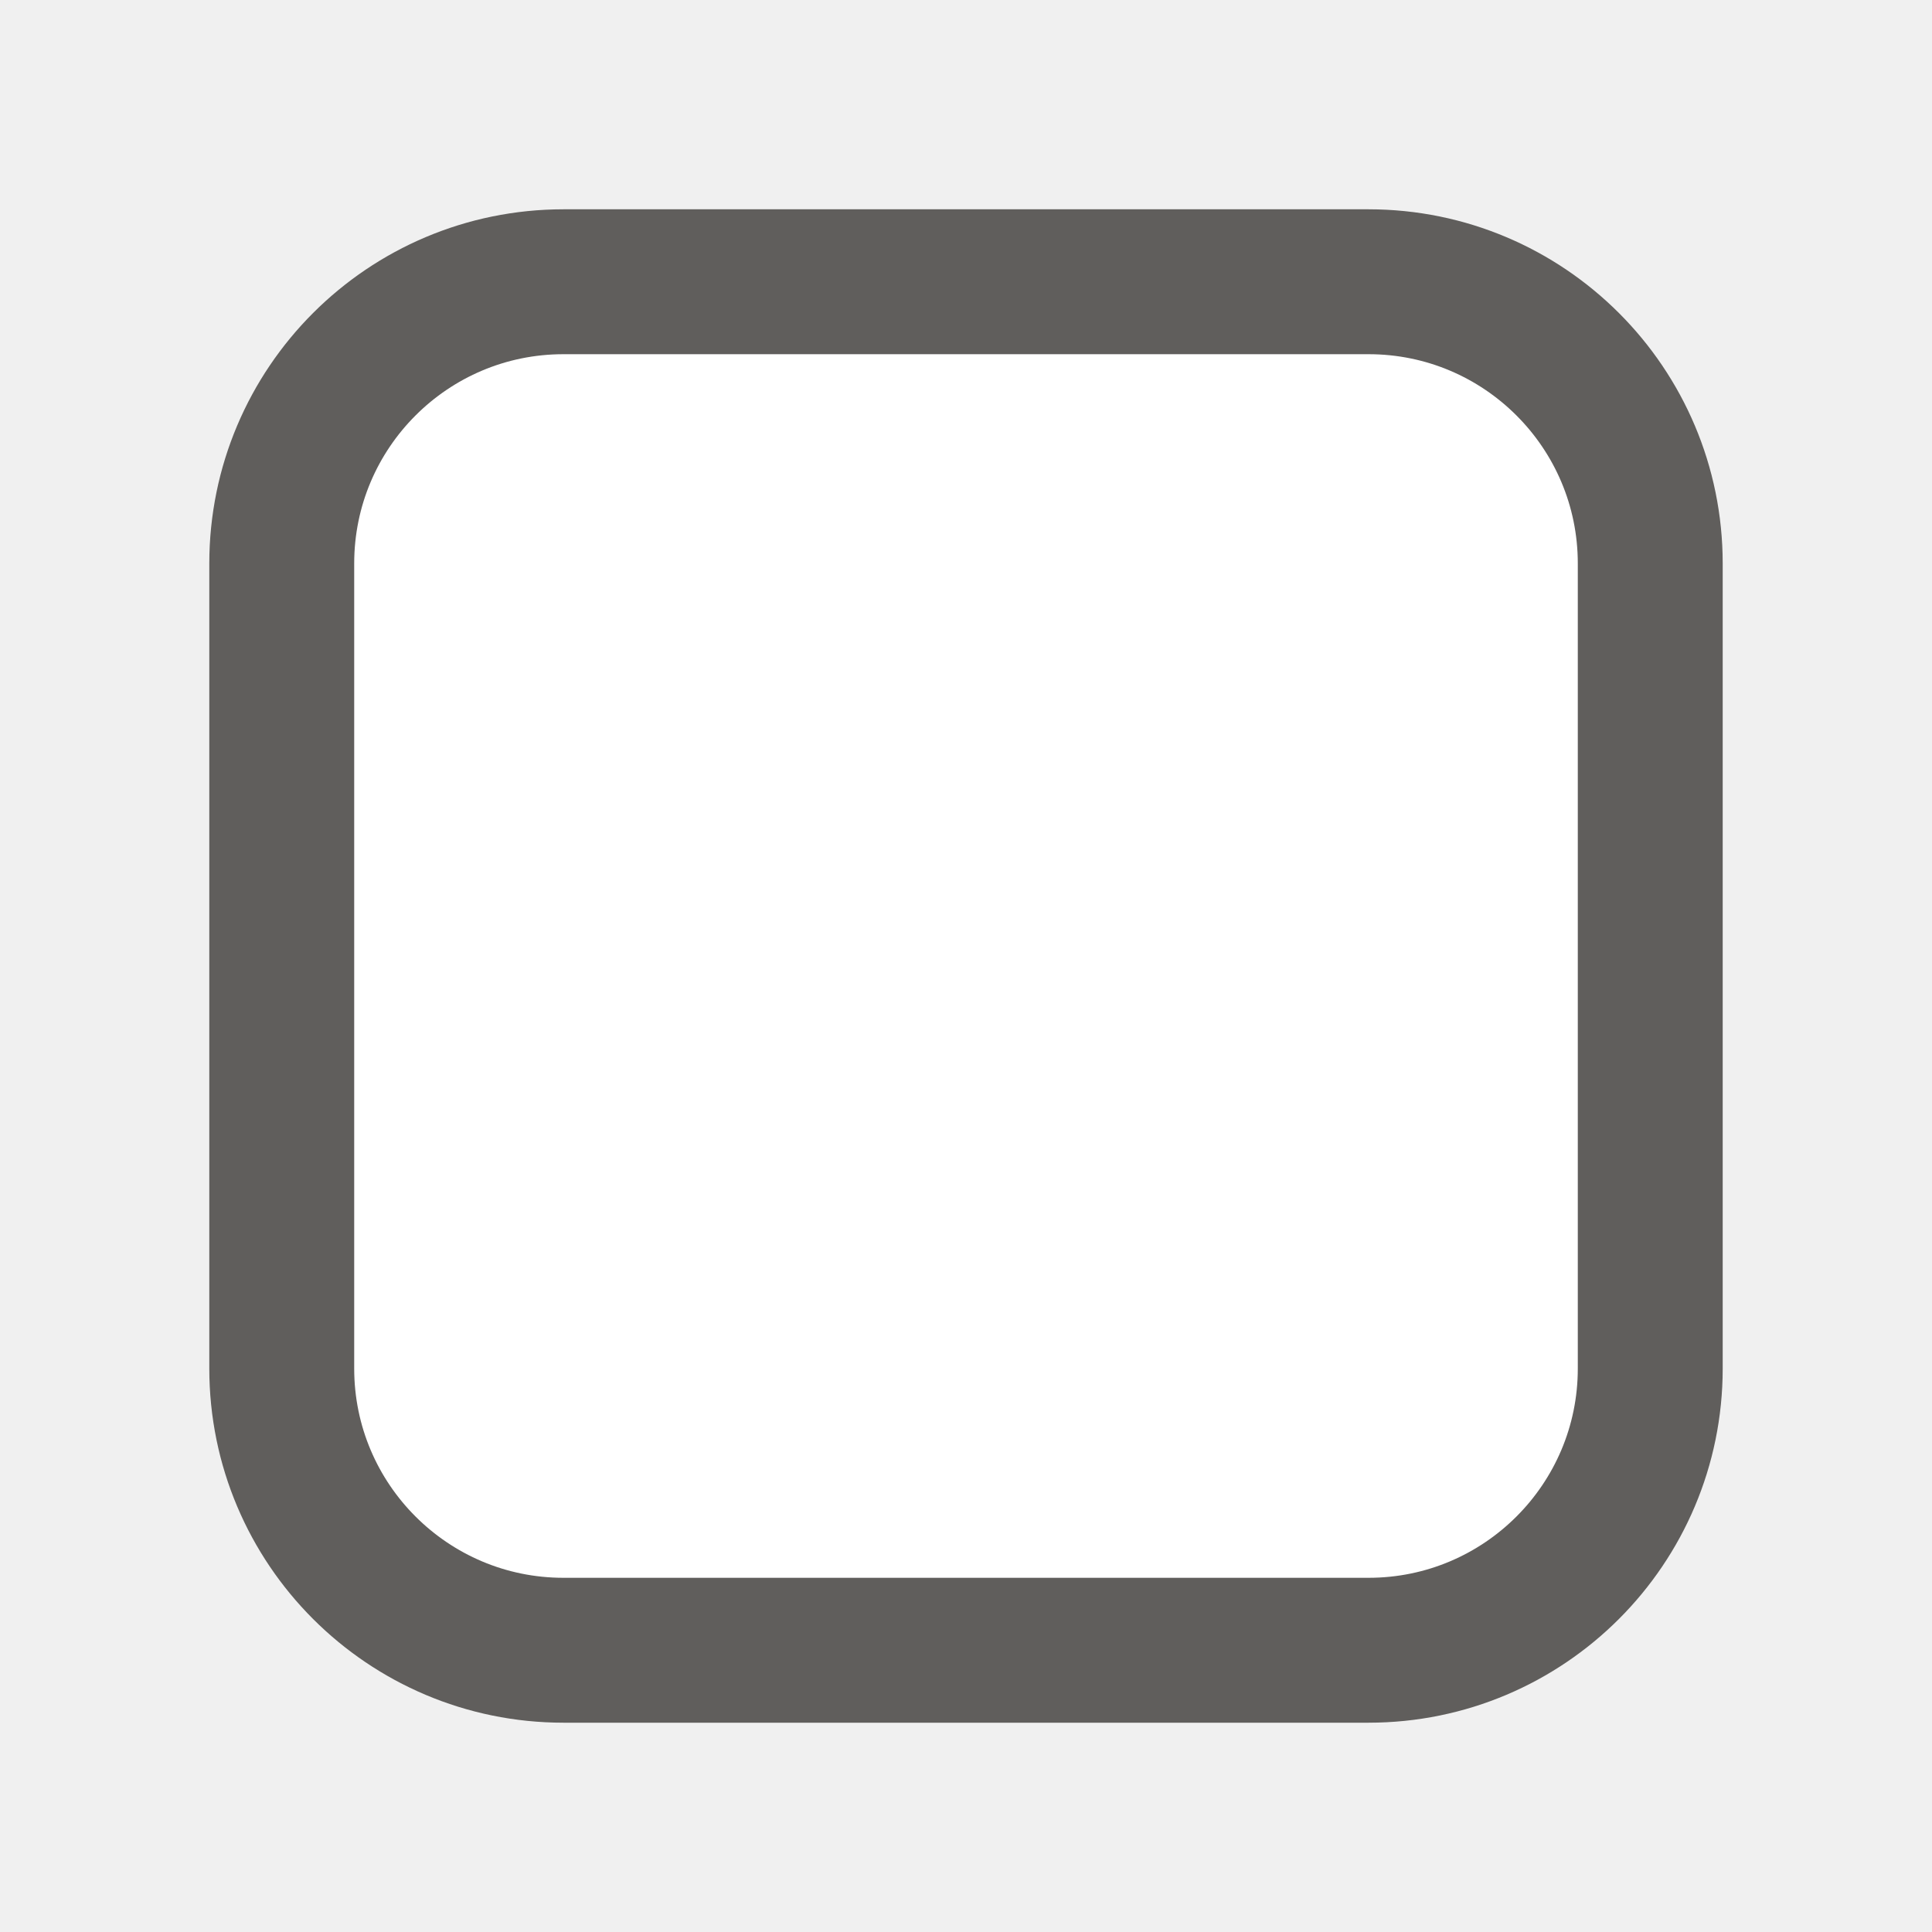
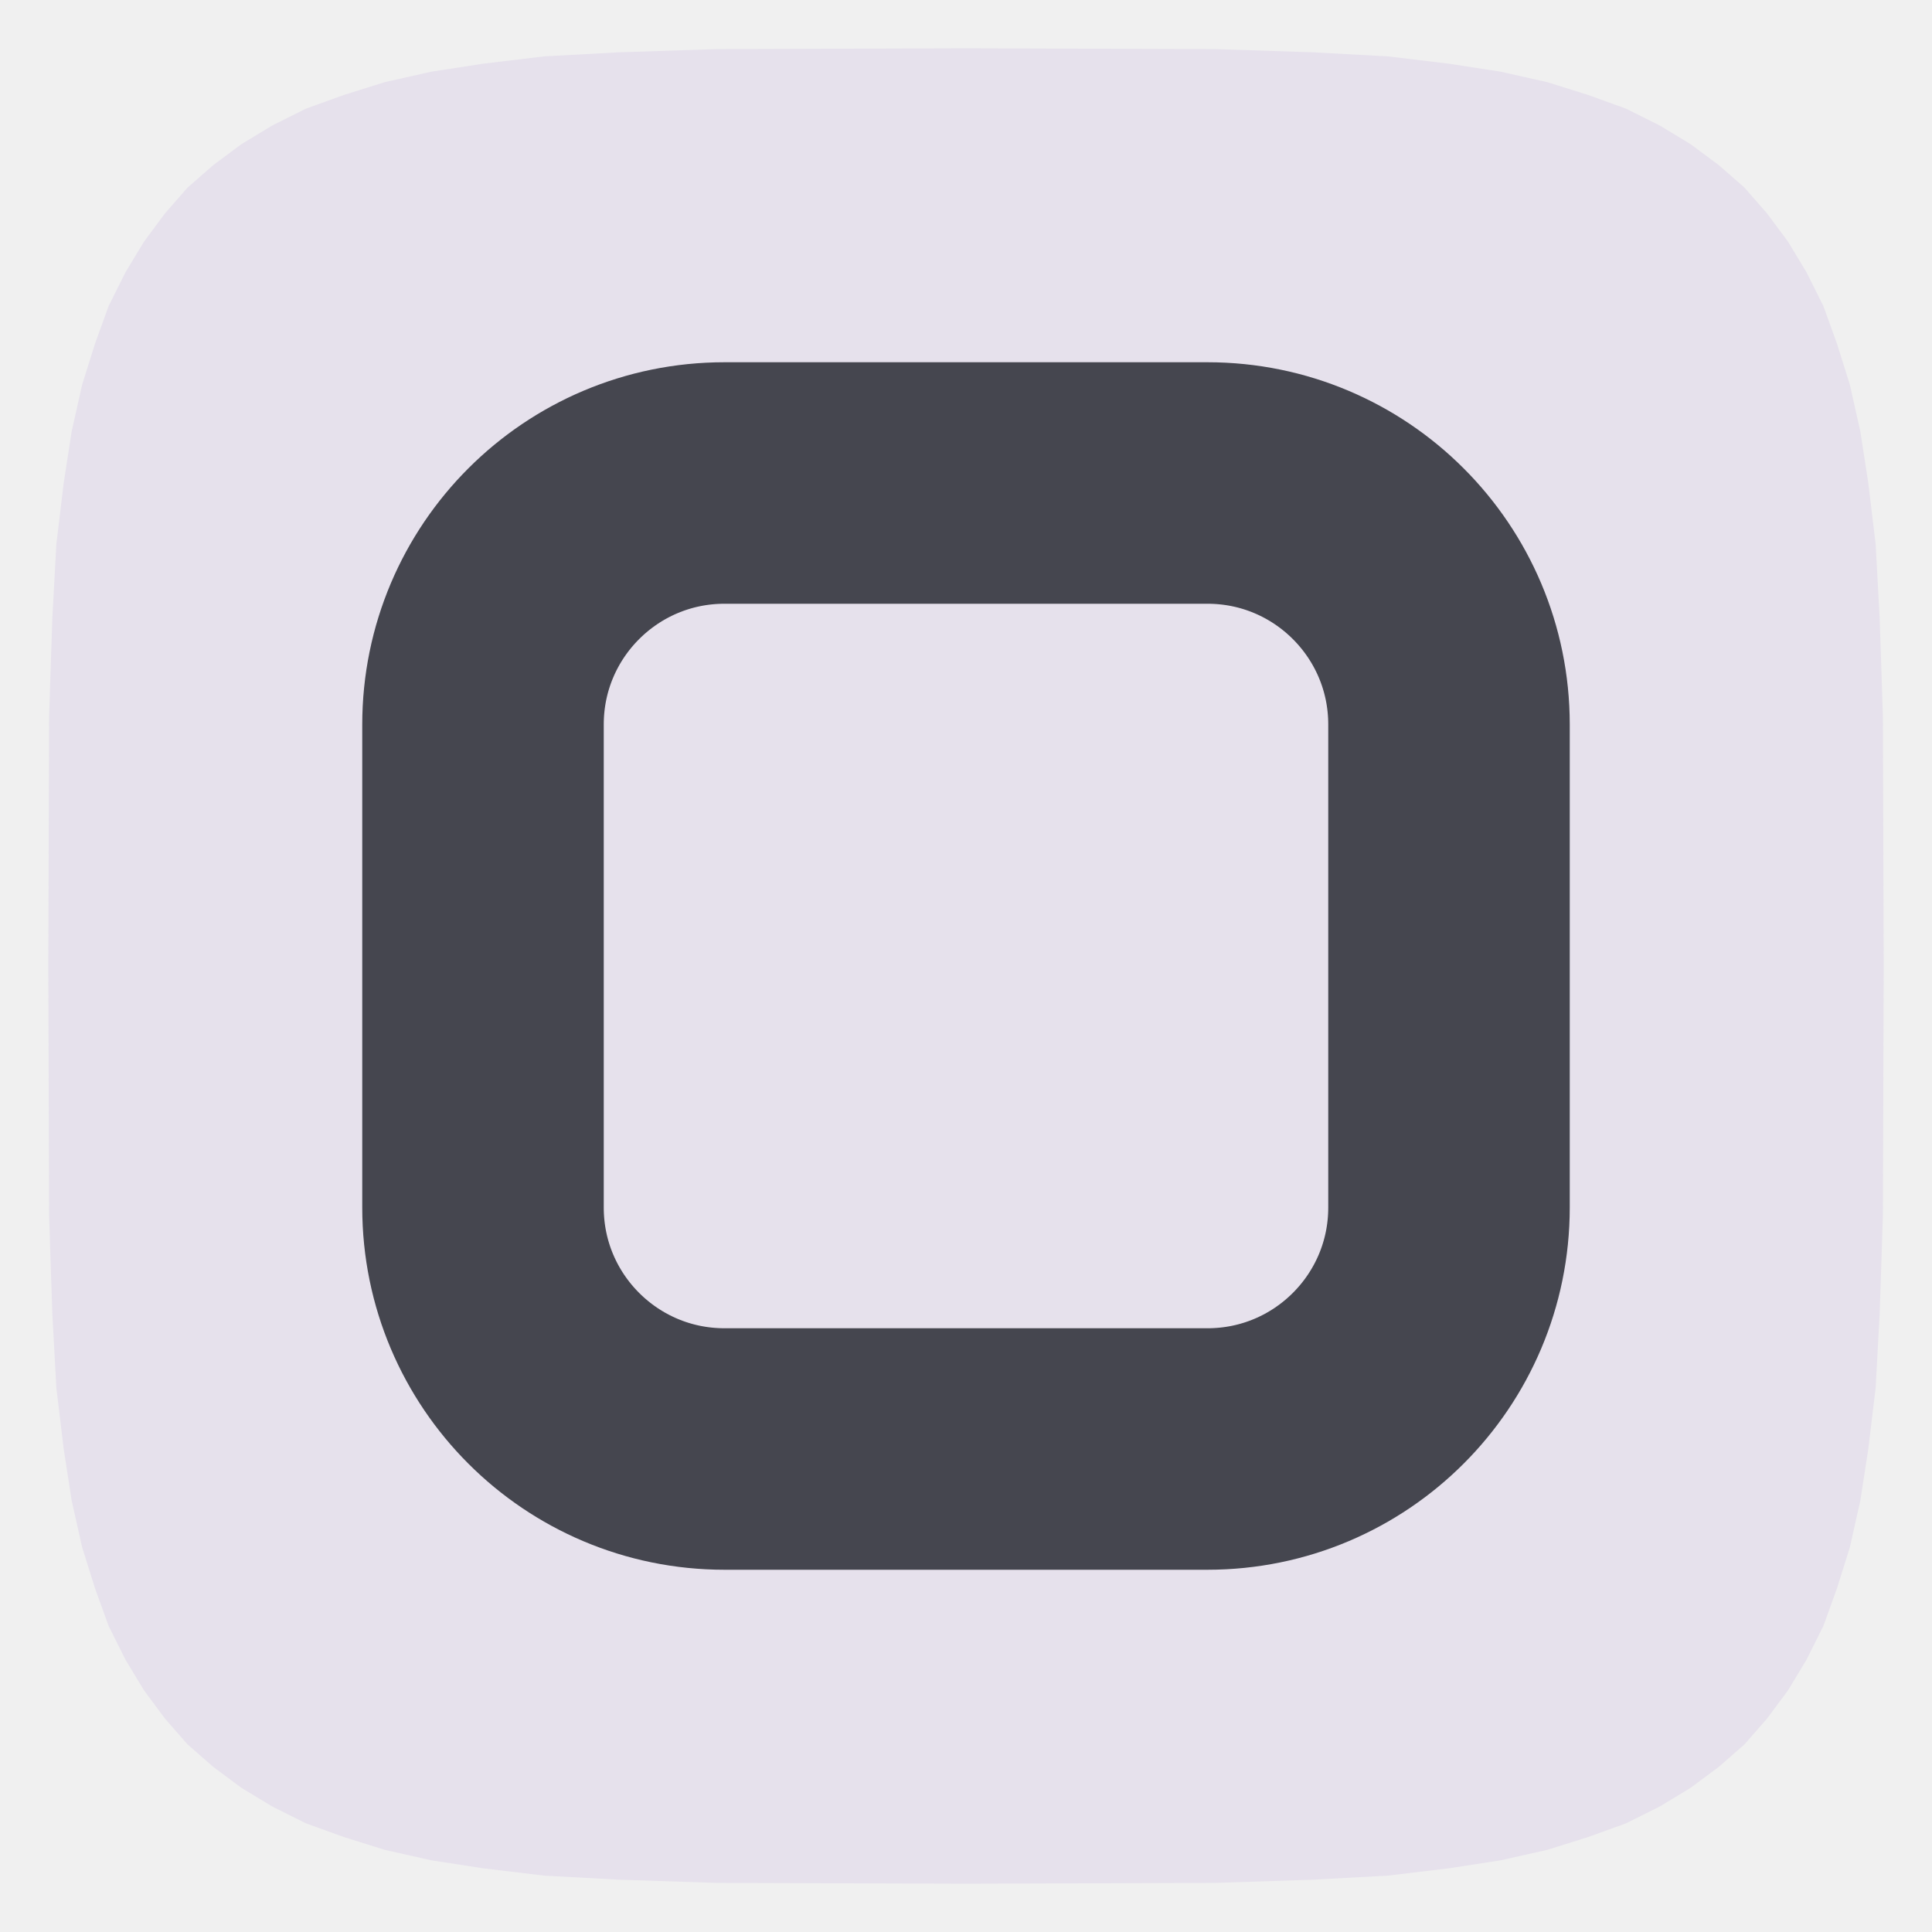
<svg xmlns="http://www.w3.org/2000/svg" viewBox="0 0 24 24" width="24" height="24">
-   <rect x="3.5" y="3.5" width="17" height="17" rx="3.5" fill="#FFFFFF" stroke="#605E5C" stroke-width="1.8" />
+   <path d="M23.40 12.00 L23.39 15.11 L23.35 16.32 L23.30 17.24 L23.21 17.99 L23.11 18.64 L22.98 19.22 L22.82 19.73 L22.65 20.20 L22.44 20.62 L22.21 21.00 L21.95 21.35 L21.67 21.67 L21.35 21.95 L21.00 22.21 L20.62 22.44 L20.20 22.65 L19.73 22.82 L19.22 22.98 L18.64 23.11 L17.99 23.21 L17.24 23.30 L16.32 23.35 L15.11 23.39 L12.00 23.40 L8.89 23.39 L7.68 23.35 L6.76 23.30 L6.01 23.21 L5.36 23.11 L4.78 22.98 L4.27 22.82 L3.80 22.65 L3.38 22.44 L3.00 22.21 L2.65 21.95 L2.33 21.67 L2.05 21.35 L1.79 21.00 L1.56 20.62 L1.35 20.20 L1.18 19.73 L1.02 19.22 L0.89 18.64 L0.79 17.99 L0.70 17.24 L0.65 16.32 L0.61 15.11 L0.60 12.00 L0.61 8.89 L0.65 7.68 L0.70 6.76 L0.79 6.01 L0.89 5.36 L1.02 4.78 L1.18 4.27 L1.35 3.80 L1.56 3.38 L1.79 3.00 L2.05 2.65 L2.33 2.33 L2.65 2.05 L3.00 1.79 L3.38 1.56 L3.80 1.35 L4.27 1.18 L4.78 1.02 L5.36 0.89 L6.01 0.79 L6.76 0.70 L7.68 0.65 L8.89 0.61 L12.00 0.60 L15.11 0.61 L16.32 0.65 L17.24 0.70 L17.99 0.79 L18.64 0.89 L19.22 1.02 L19.73 1.18 L20.20 1.35 L20.62 1.56 L21.00 1.79 L21.35 2.05 L21.67 2.33 L21.95 2.65 L22.21 3.00 L22.44 3.38 L22.65 3.80 L22.82 4.27 L22.98 4.78 L23.11 5.36 L23.21 6.01 L23.30 6.76 L23.35 7.68 L23.39 8.89 Z" fill="#E6E1EC" />
+   <rect x="6" y="6" width="12" height="12" rx="3" fill="none" stroke="#45464F" stroke-width="3" />
</svg>
